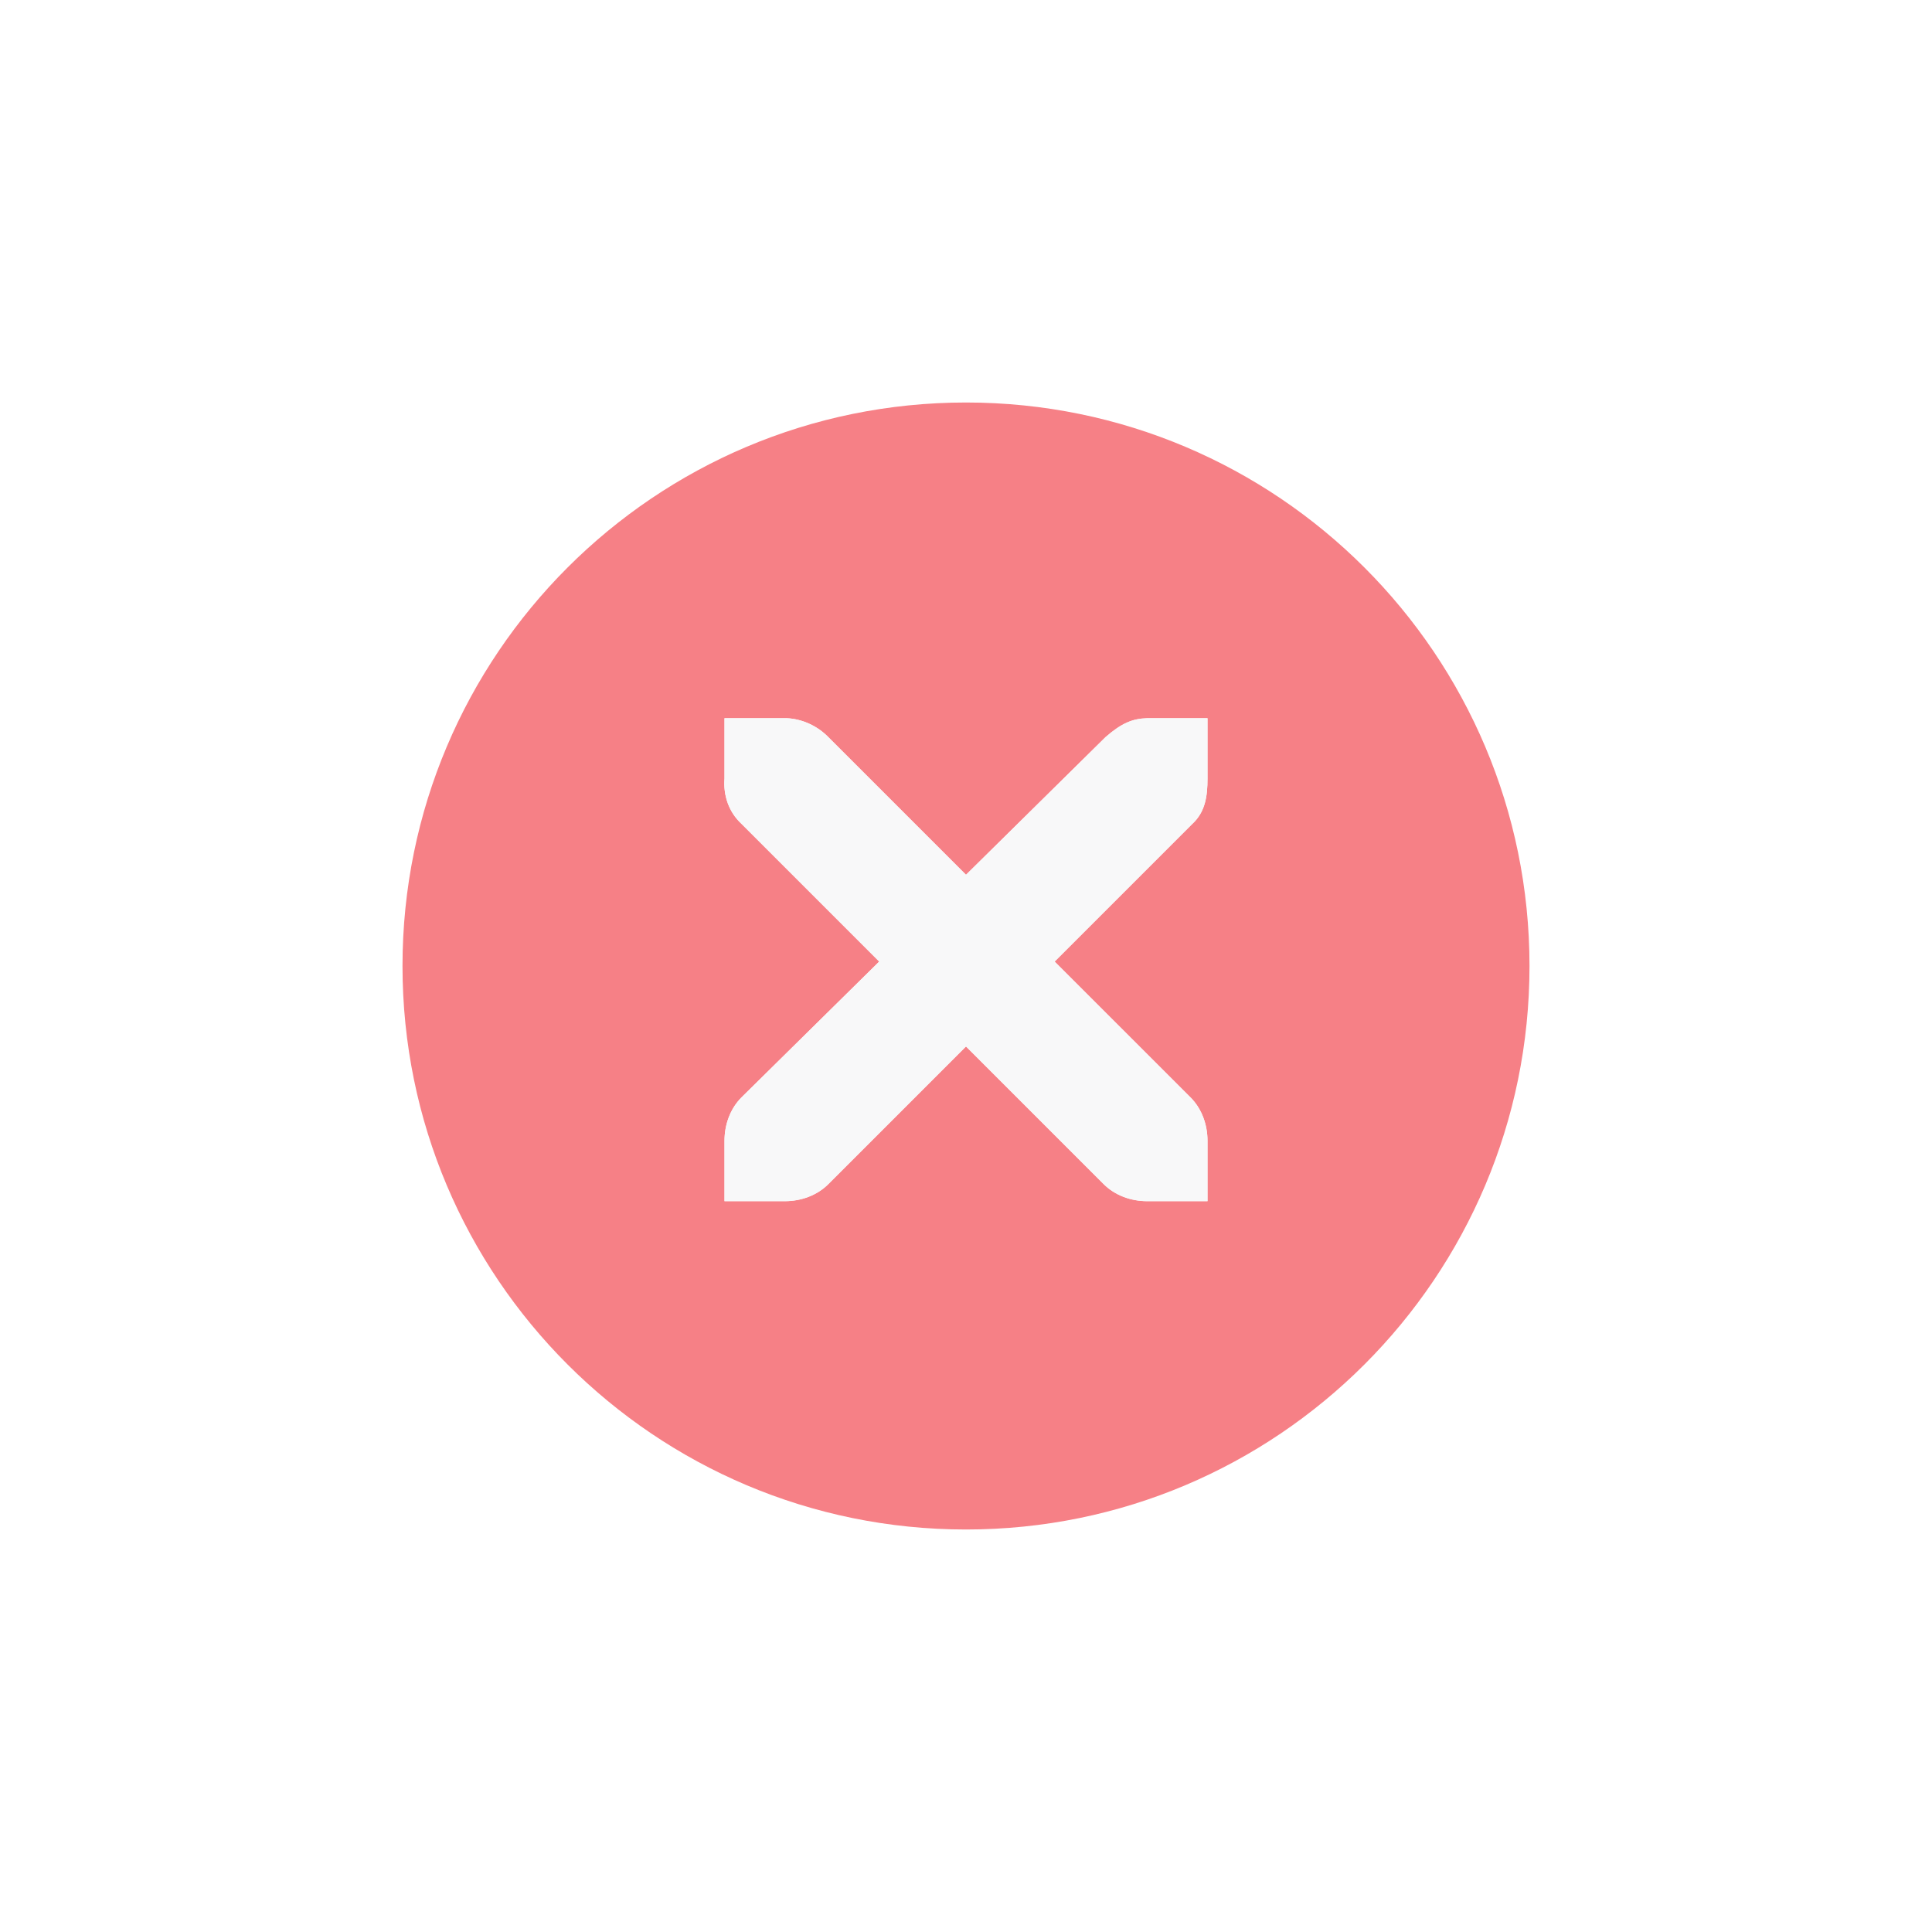
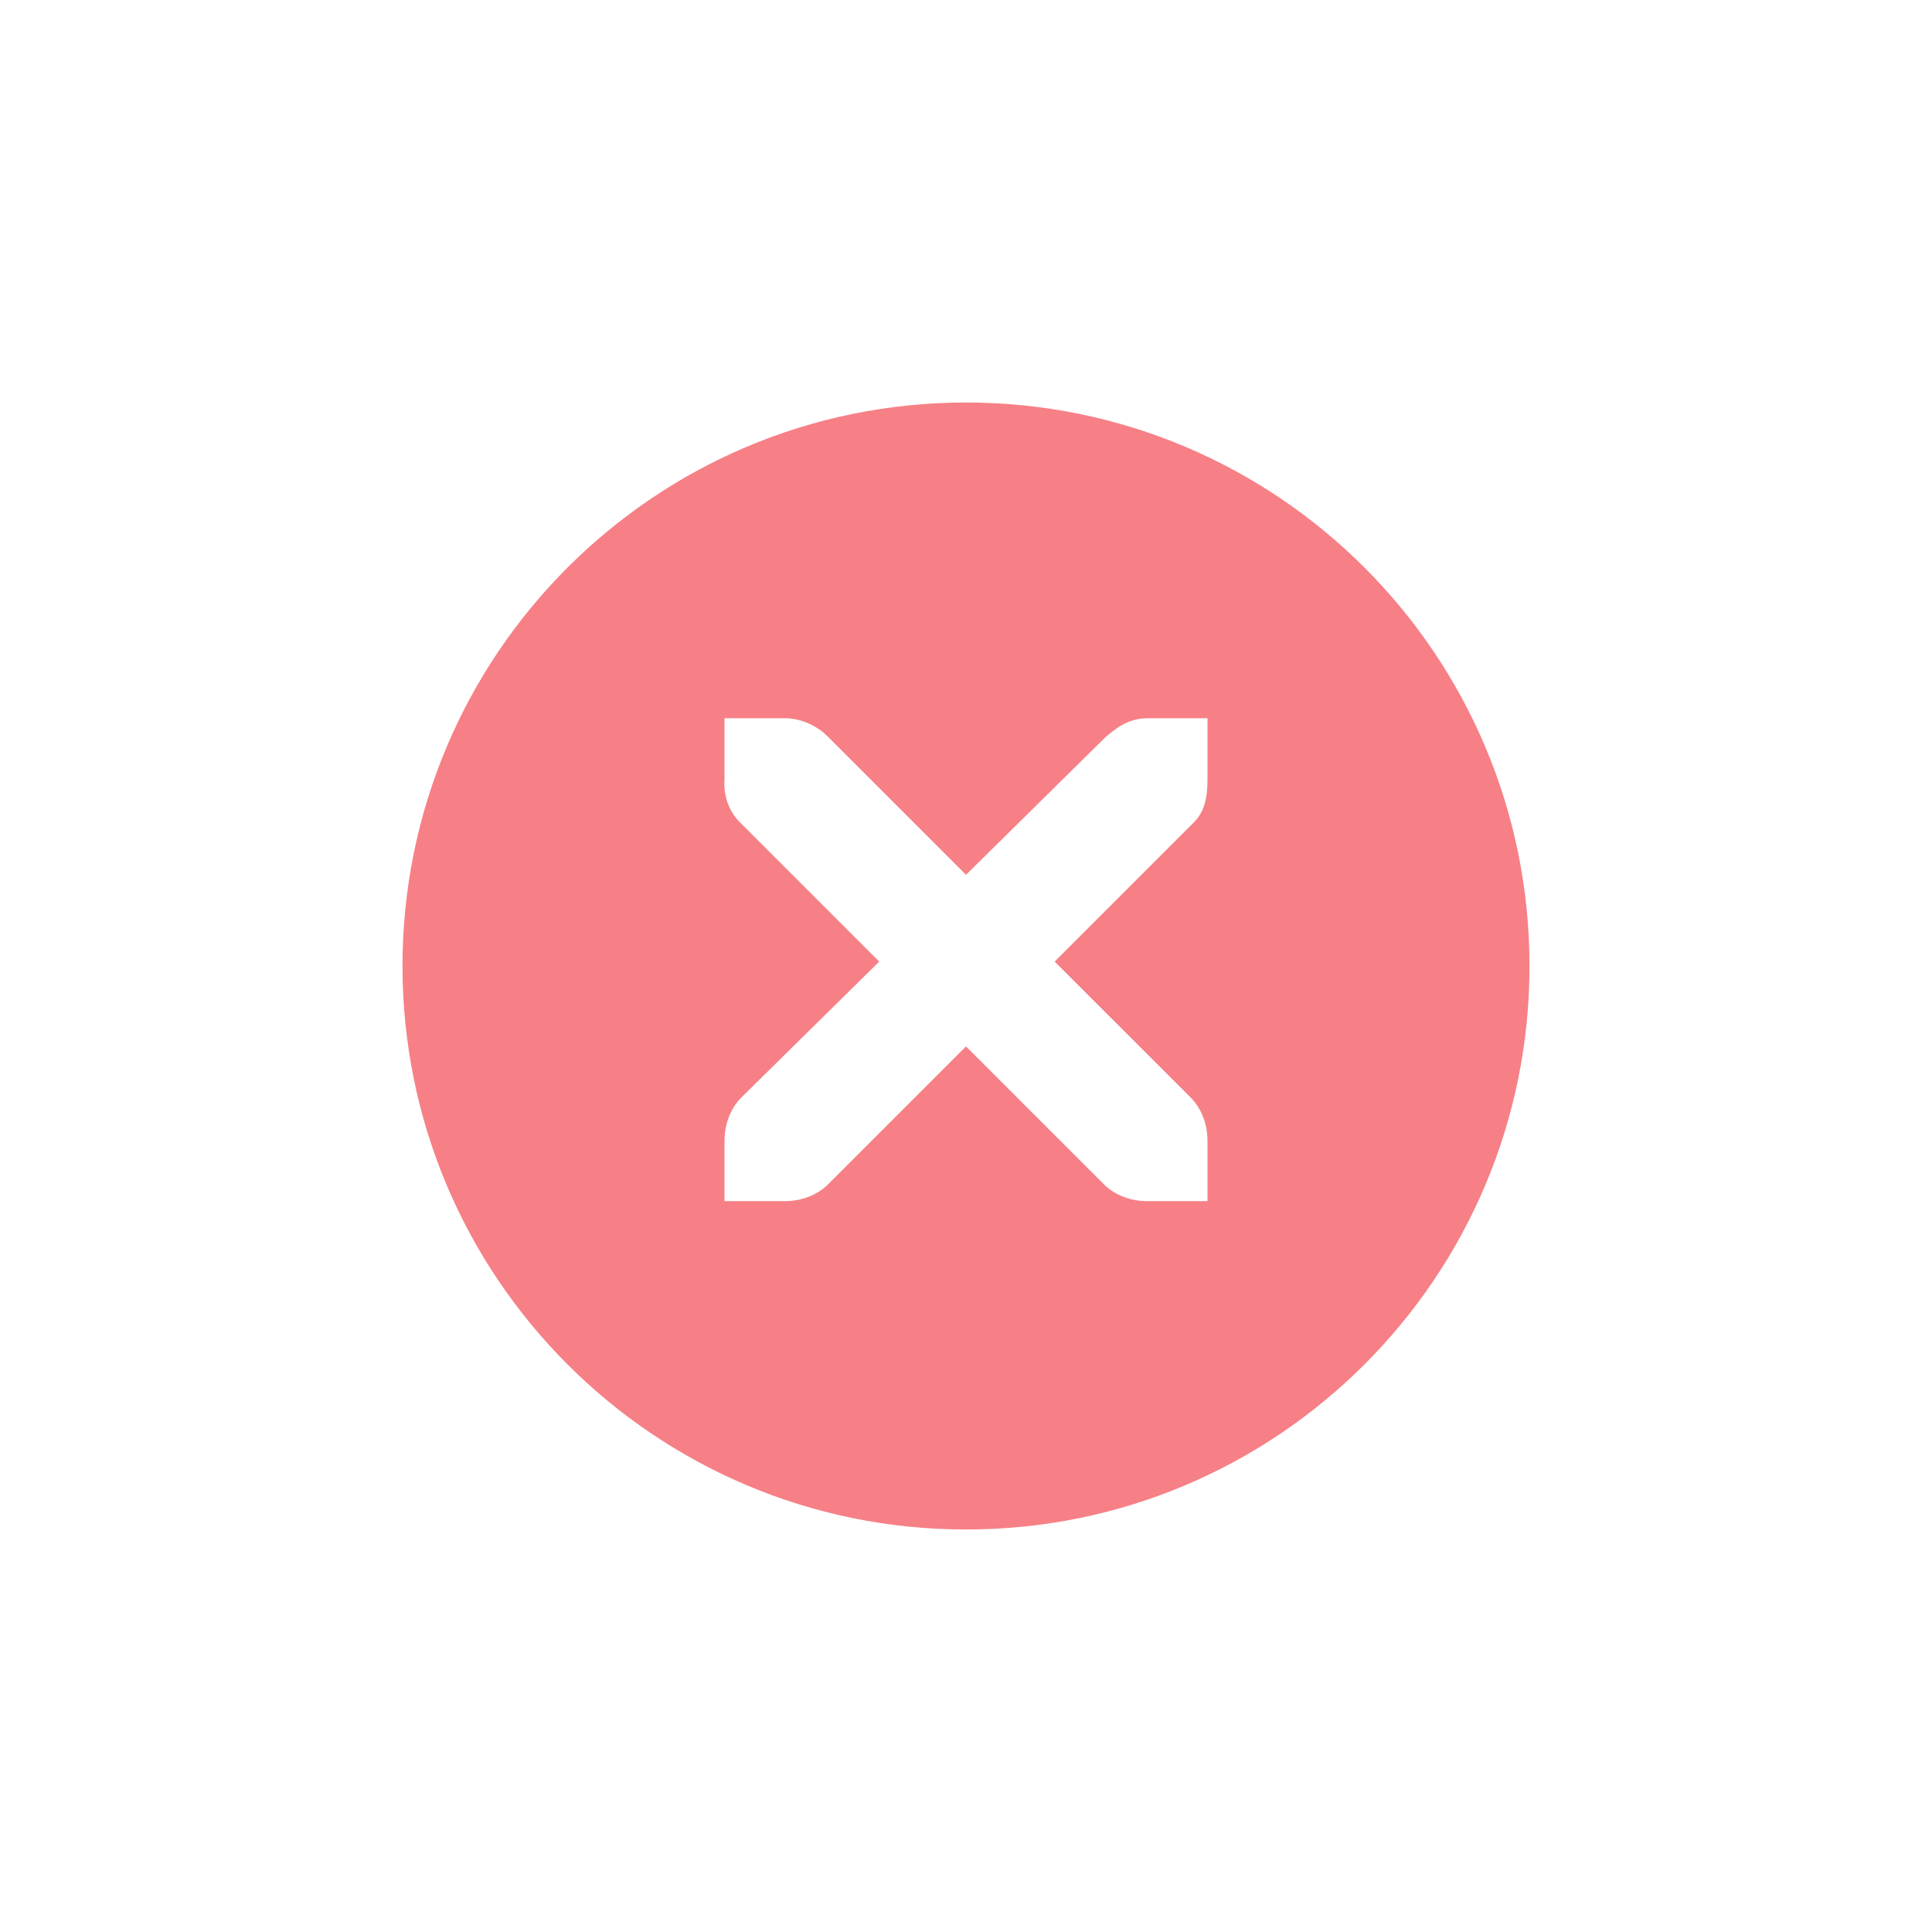
- <svg xmlns="http://www.w3.org/2000/svg" enable-background="new" height="24" width="24">
-   <g transform="translate(-538 189.6378)">
-     <path d="m172 92a7 7 0 0 0 -7 7 7 7 0 0 0 7 7 7 7 0 0 0 7-7 7 7 0 0 0 -7-7zm-3 3.922h.75c.008-0.0.016-0.0.023 0 .191.008.382.096.516.234l1.711 1.711 1.734-1.711c.199-.173.335-.229.516-.234h.75v.75c0 .215-.026.413-.188.562l-1.711 1.711 1.688 1.687c.141.141.211.34.211.539v.75h-.75c-.199-0-.398-.07-.539-.211l-1.711-1.711-1.711 1.711c-.141.141-.34.211-.539.211h-.75v-.75c0-.199.07-.398.211-.539l1.711-1.687-1.711-1.711c-.158-.146-.227-.352-.211-.562z" fill="#f68086" transform="translate(378 -276.6378)" />
-     <path d="m542-185.638h16v16h-16z" fill="none" />
-     <path d="m547-180.716h.75c.008-0.0.016-0.0.023 0 .191.008.382.096.516.234l1.711 1.711 1.734-1.711c.199-.173.335-.229.516-.234h.75v.75c0 .215-.026.413-.188.562l-1.711 1.711 1.688 1.688c.141.141.211.34.211.539v.75h-.75c-.199-0-.398-.07-.539-.211l-1.711-1.711-1.711 1.711c-.141.141-.34.211-.539.211h-.75v-.75c0-.199.07-.398.211-.539l1.711-1.688-1.711-1.711c-.158-.146-.227-.352-.211-.562v-.75z" fill="#f8f8f9" />
-   </g>
+ <svg xmlns="http://www.w3.org/2000/svg" height="24" width="24">
+   <path d="m12 5a7 7 0 0 0 -7 7 7 7 0 0 0 7 7 7 7 0 0 0 7-7 7 7 0 0 0 -7-7zm-3 3.922h.75c.008-0.0.016-0.0.023 0 .191.008.382.096.516.234l1.711 1.711 1.734-1.711c.199-.173.335-.229.516-.234h.75v.75c0 .215-.026.413-.188.562l-1.711 1.711 1.688 1.687c.141.141.211.34.211.539v.75h-.75c-.199-0-.398-.07-.539-.211l-1.711-1.711-1.711 1.711c-.141.141-.34.211-.539.211h-.75v-.75c0-.199.07-.398.211-.539l1.711-1.687-1.711-1.711c-.158-.146-.227-.352-.211-.562z" fill="#f68086" />
</svg>
